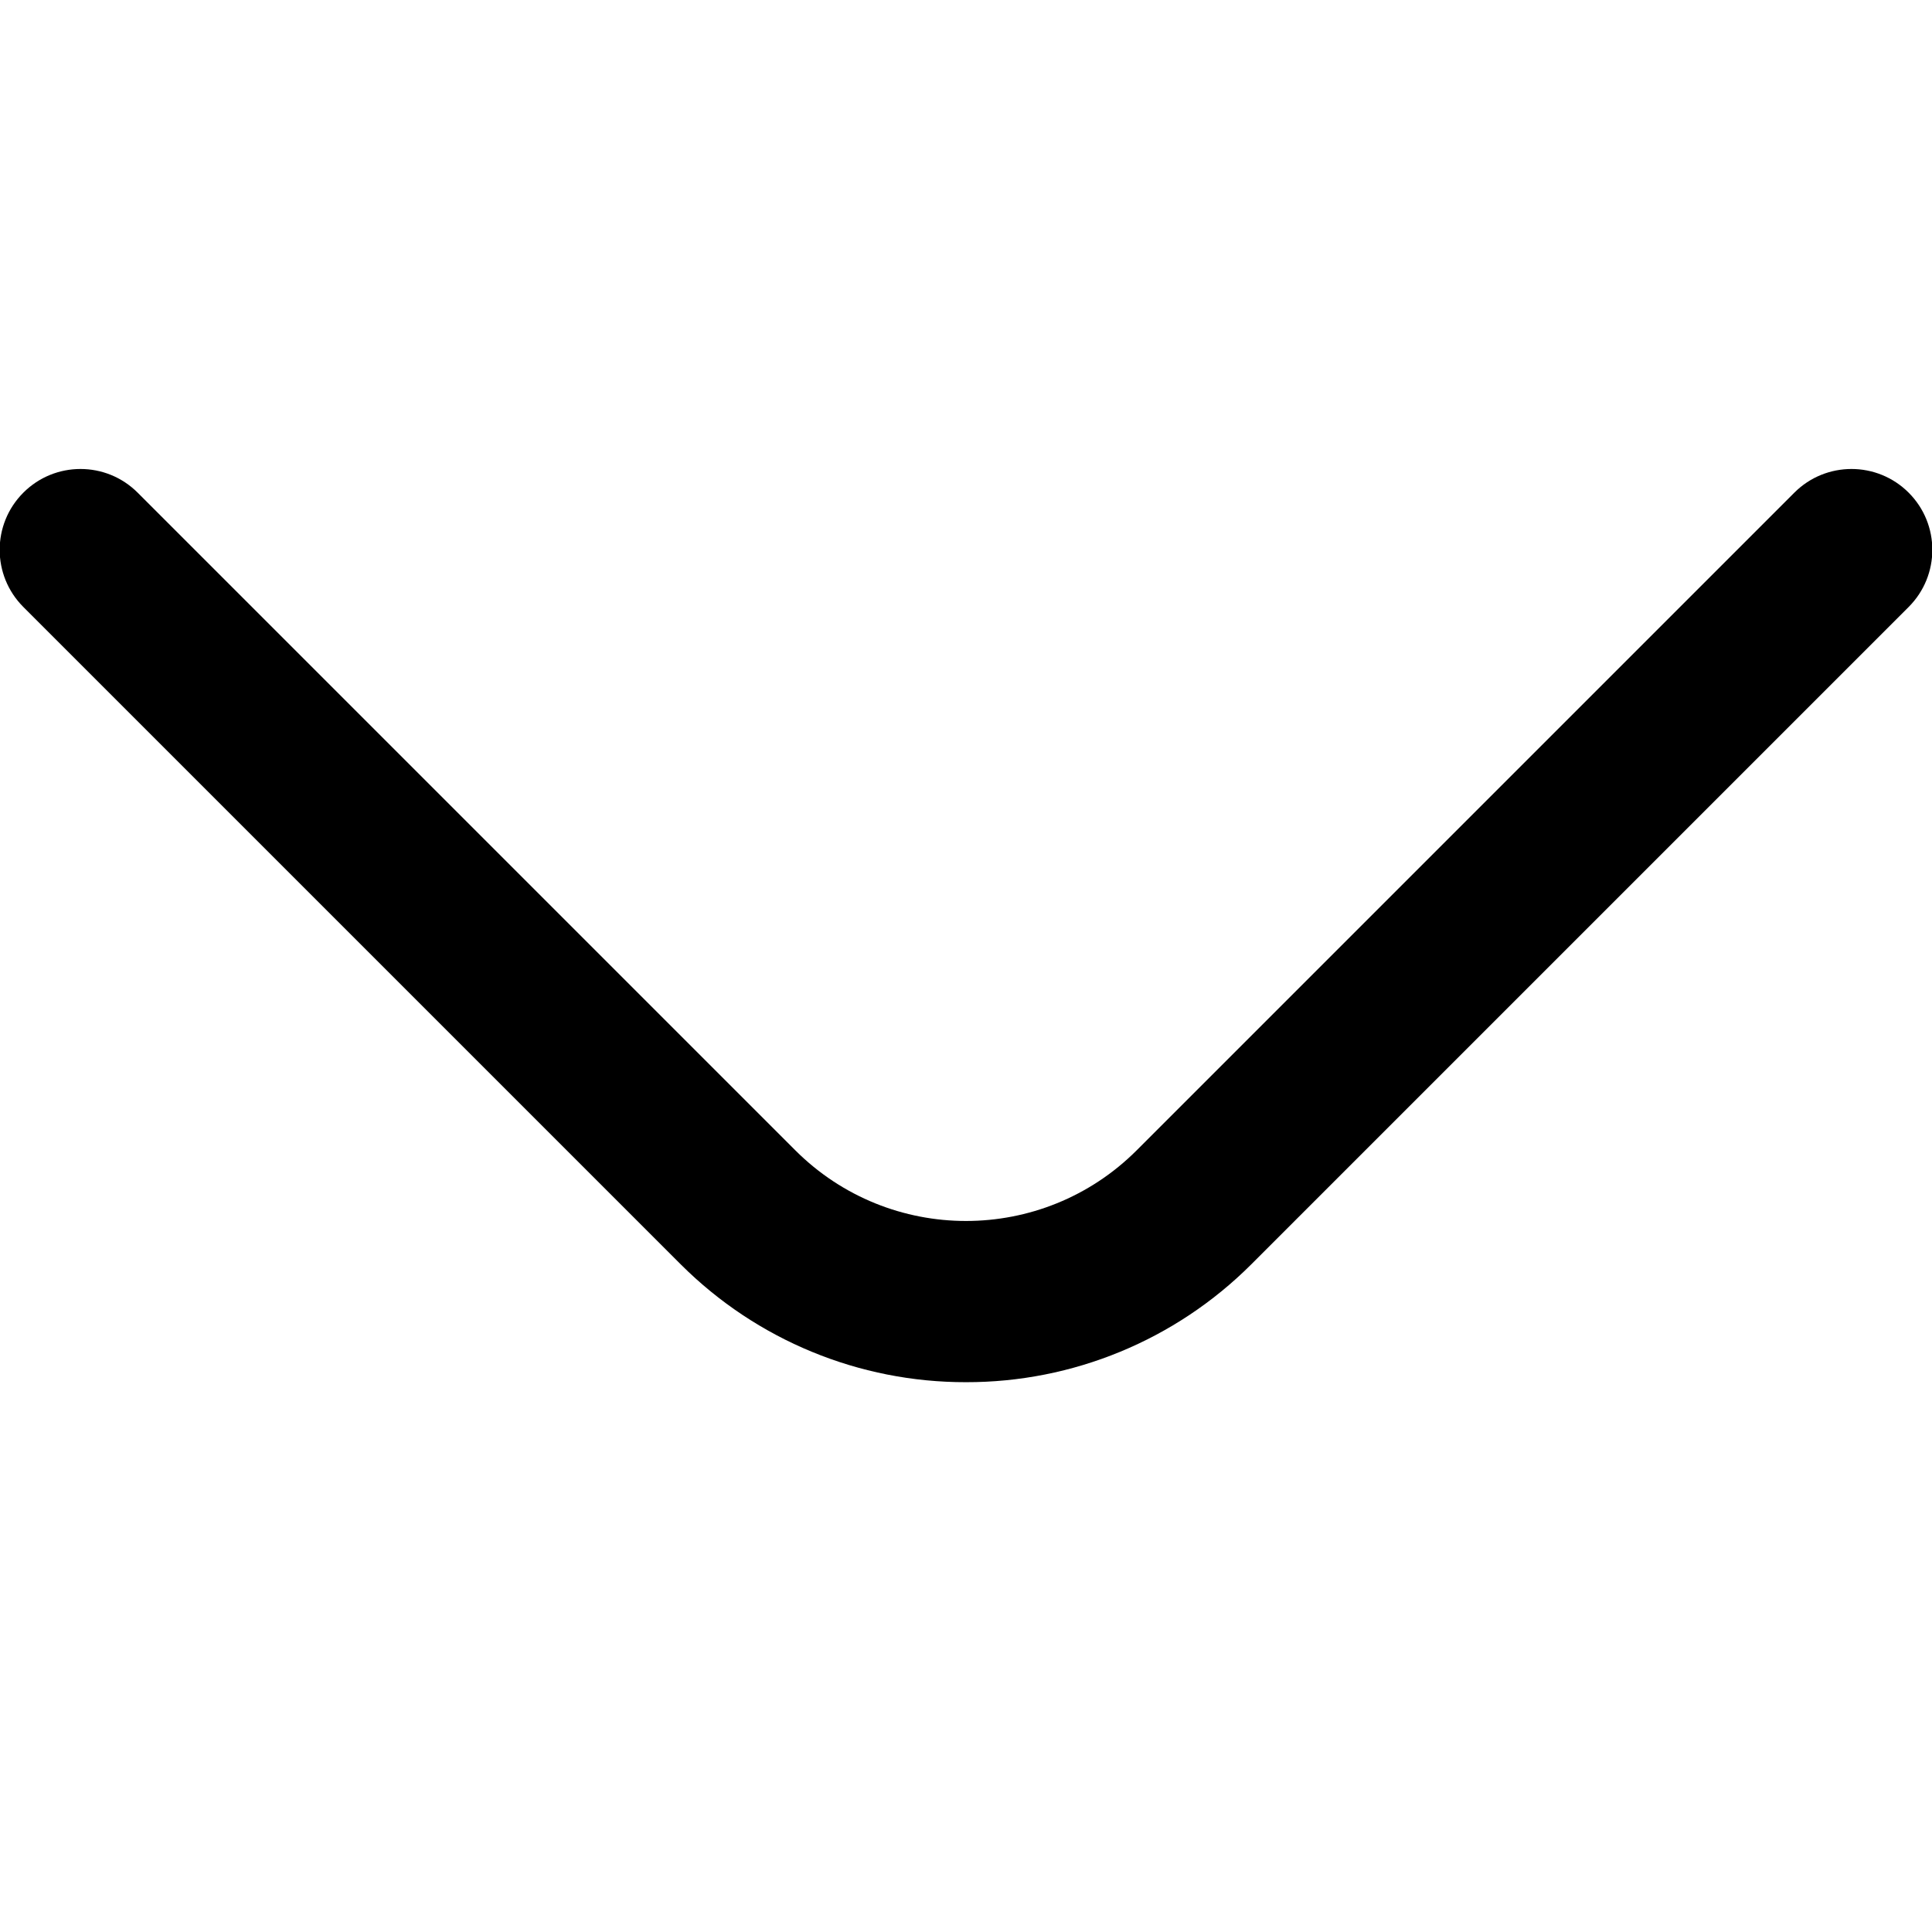
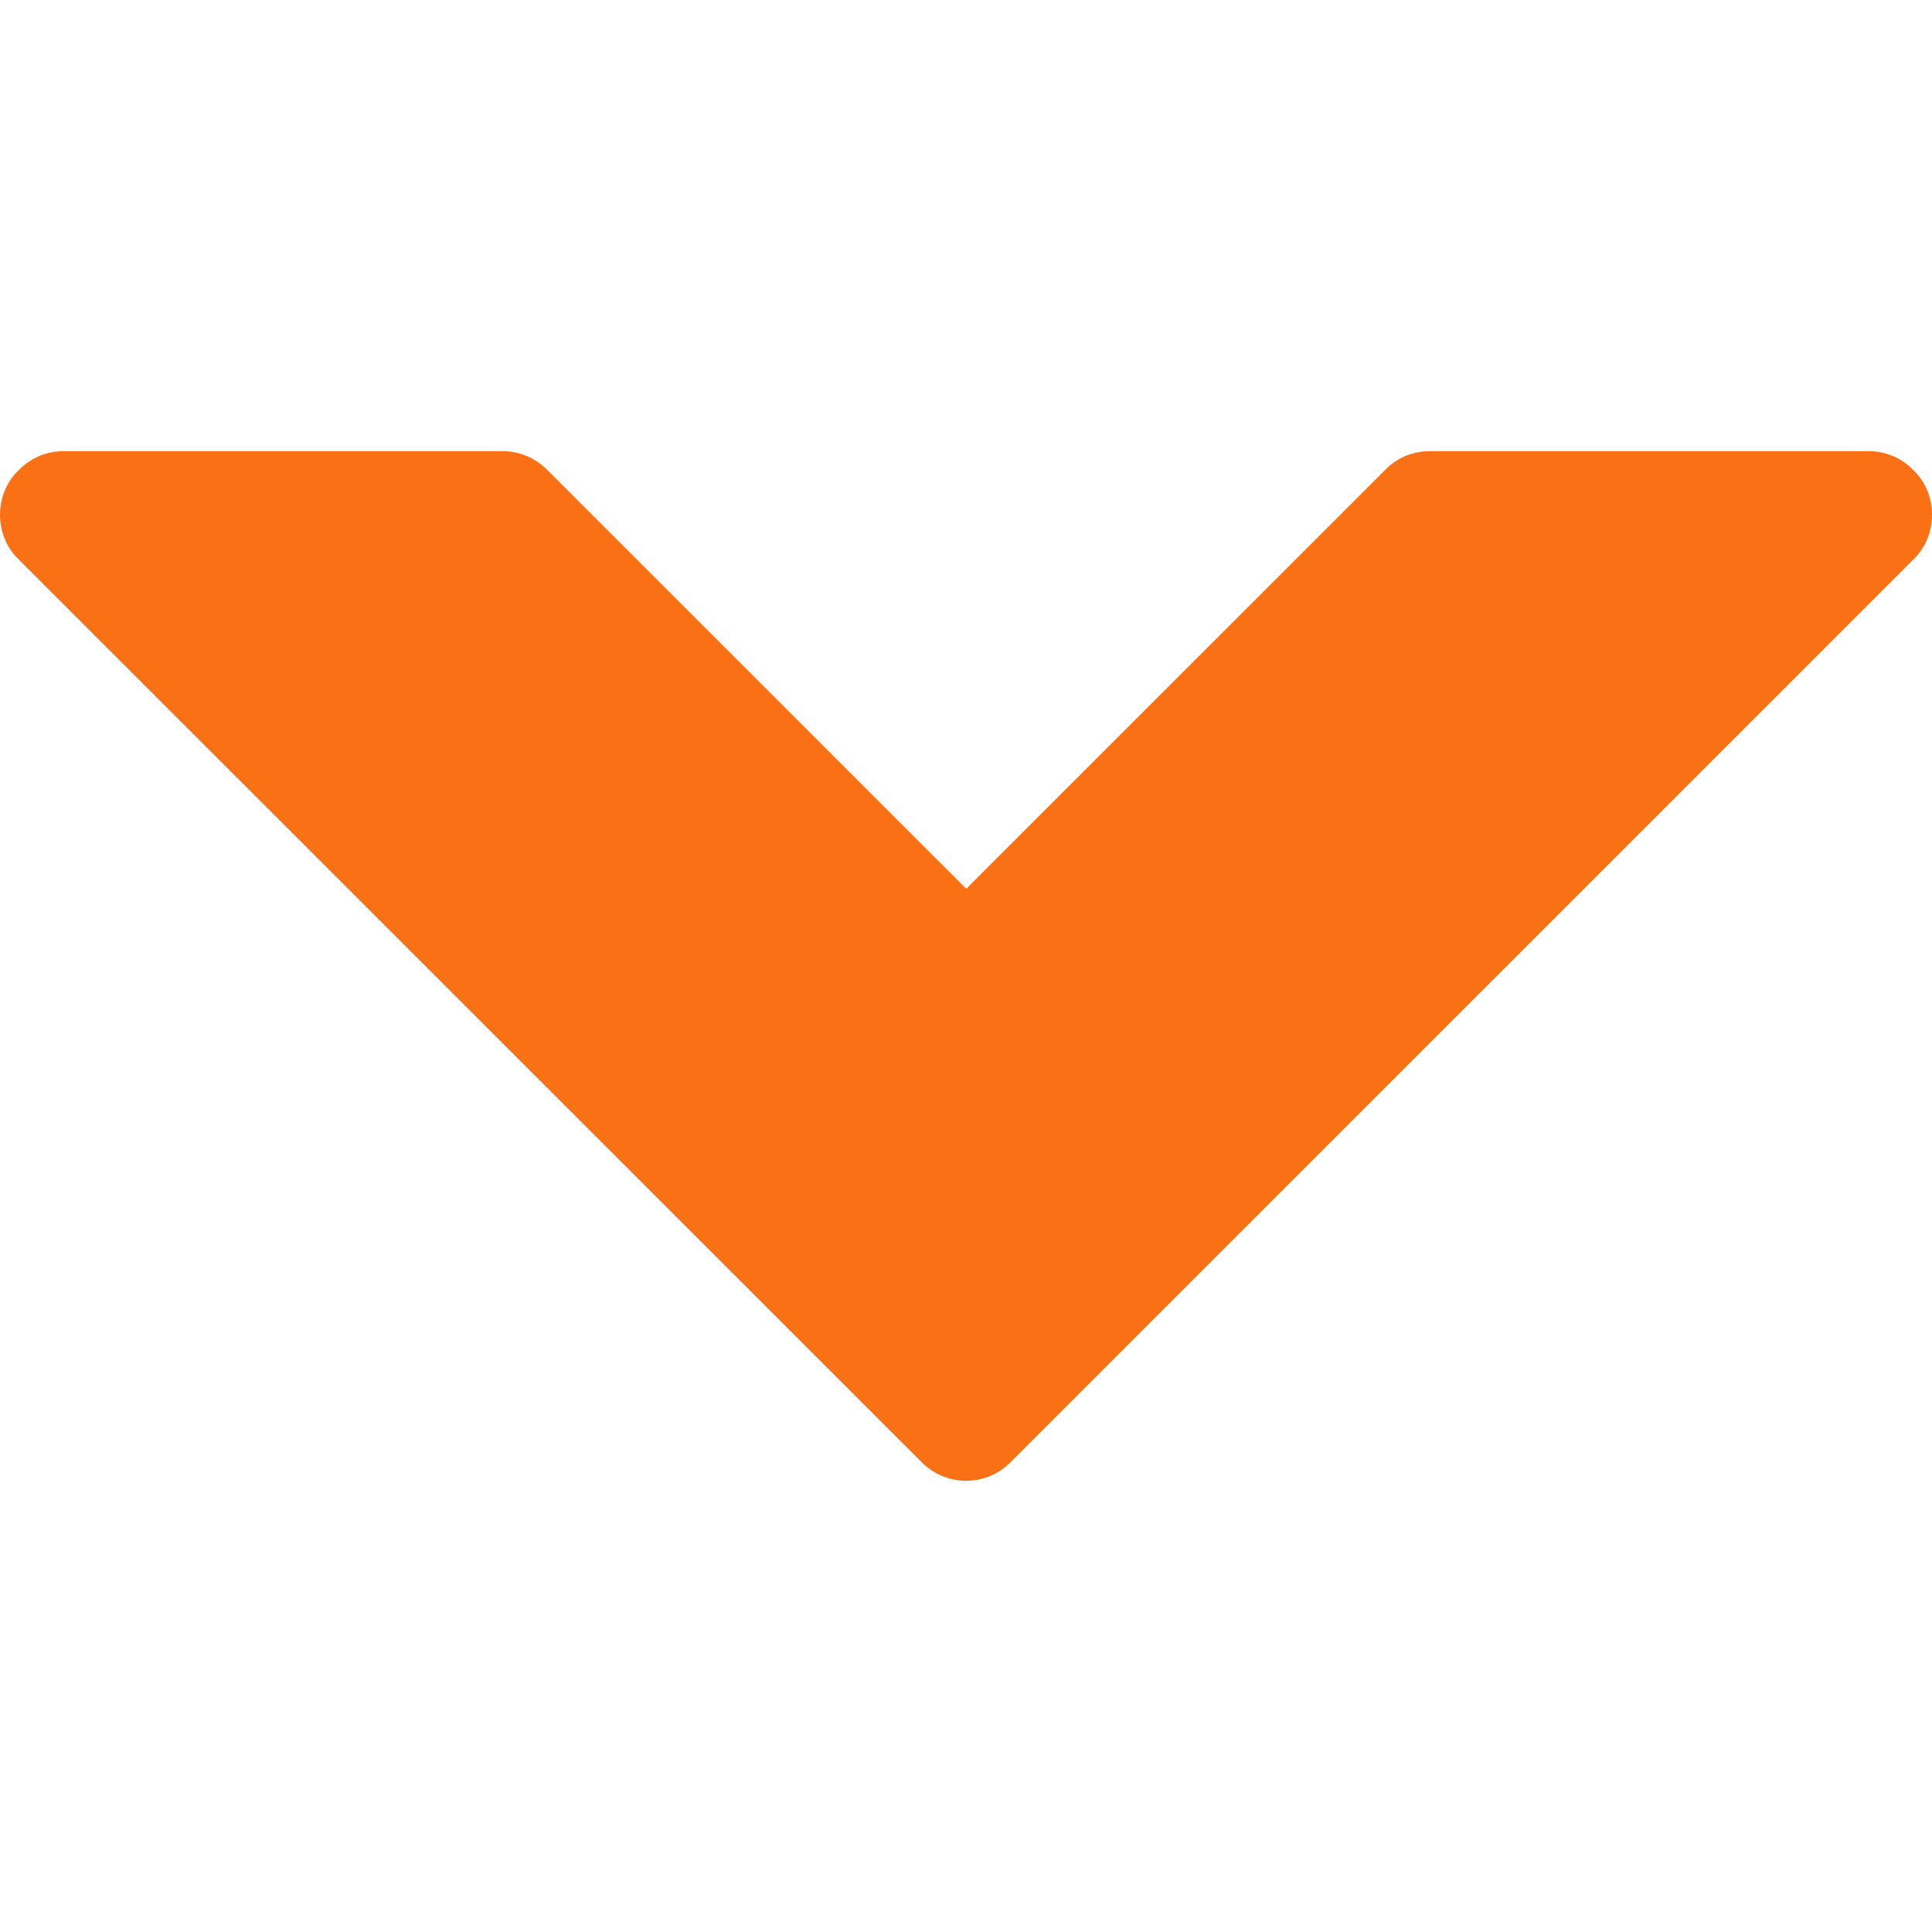
- <svg xmlns="http://www.w3.org/2000/svg" id="Outline" viewBox="0 0 24 24" width="512" height="512">
-   <path d="M12,17.17a5,5,0,0,1-3.54-1.46L.29,7.54A1,1,0,0,1,1.71,6.12l8.17,8.17a3,3,0,0,0,4.24,0l8.17-8.17a1,1,0,1,1,1.42,1.42l-8.17,8.17A5,5,0,0,1,12,17.17Z" />
+ <svg xmlns="http://www.w3.org/2000/svg" version="1.1" id="Capa_1" x="0px" y="0px" viewBox="0 0 20.633 20.633" style="enable-background:new 0 0 20.633 20.633;" xml:space="preserve" fill="#fa7014">
+   <g>
+     <path d="M10.79,15.617l9.648-9.646c0.133-0.131,0.195-0.301,0.195-0.473s-0.062-0.344-0.195-0.473l-0.012-0.012   c-0.125-0.127-0.295-0.195-0.472-0.195h-4.682c-0.18,0-0.348,0.068-0.473,0.195l-4.48,4.479l-4.48-4.479   C5.711,4.886,5.54,4.818,5.366,4.818H0.684c-0.182,0-0.349,0.068-0.475,0.195L0.196,5.025C0.068,5.148,0,5.322,0,5.498   c0,0.176,0.068,0.348,0.196,0.473l9.648,9.646C10.108,15.88,10.53,15.88,10.79,15.617z" />
+     <g>
+ 	</g>
+     <g>
+ 	</g>
+     <g>
+ 	</g>
+     <g>
+ 	</g>
+     <g>
+ 	</g>
+     <g>
+ 	</g>
+     <g>
+ 	</g>
+     <g>
+ 	</g>
+     <g>
+ 	</g>
+     <g>
+ 	</g>
+     <g>
+ 	</g>
+     <g>
+ 	</g>
+     <g>
+ 	</g>
+     <g>
+ 	</g>
+     <g>
+ 	</g>
+   </g>
+   <g>
+ </g>
+   <g>
+ </g>
+   <g>
+ </g>
+   <g>
+ </g>
+   <g>
+ </g>
+   <g>
+ </g>
+   <g>
+ </g>
+   <g>
+ </g>
+   <g>
+ </g>
+   <g>
+ </g>
+   <g>
+ </g>
+   <g>
+ </g>
+   <g>
+ </g>
+   <g>
+ </g>
+   <g>
+ </g>
</svg>
